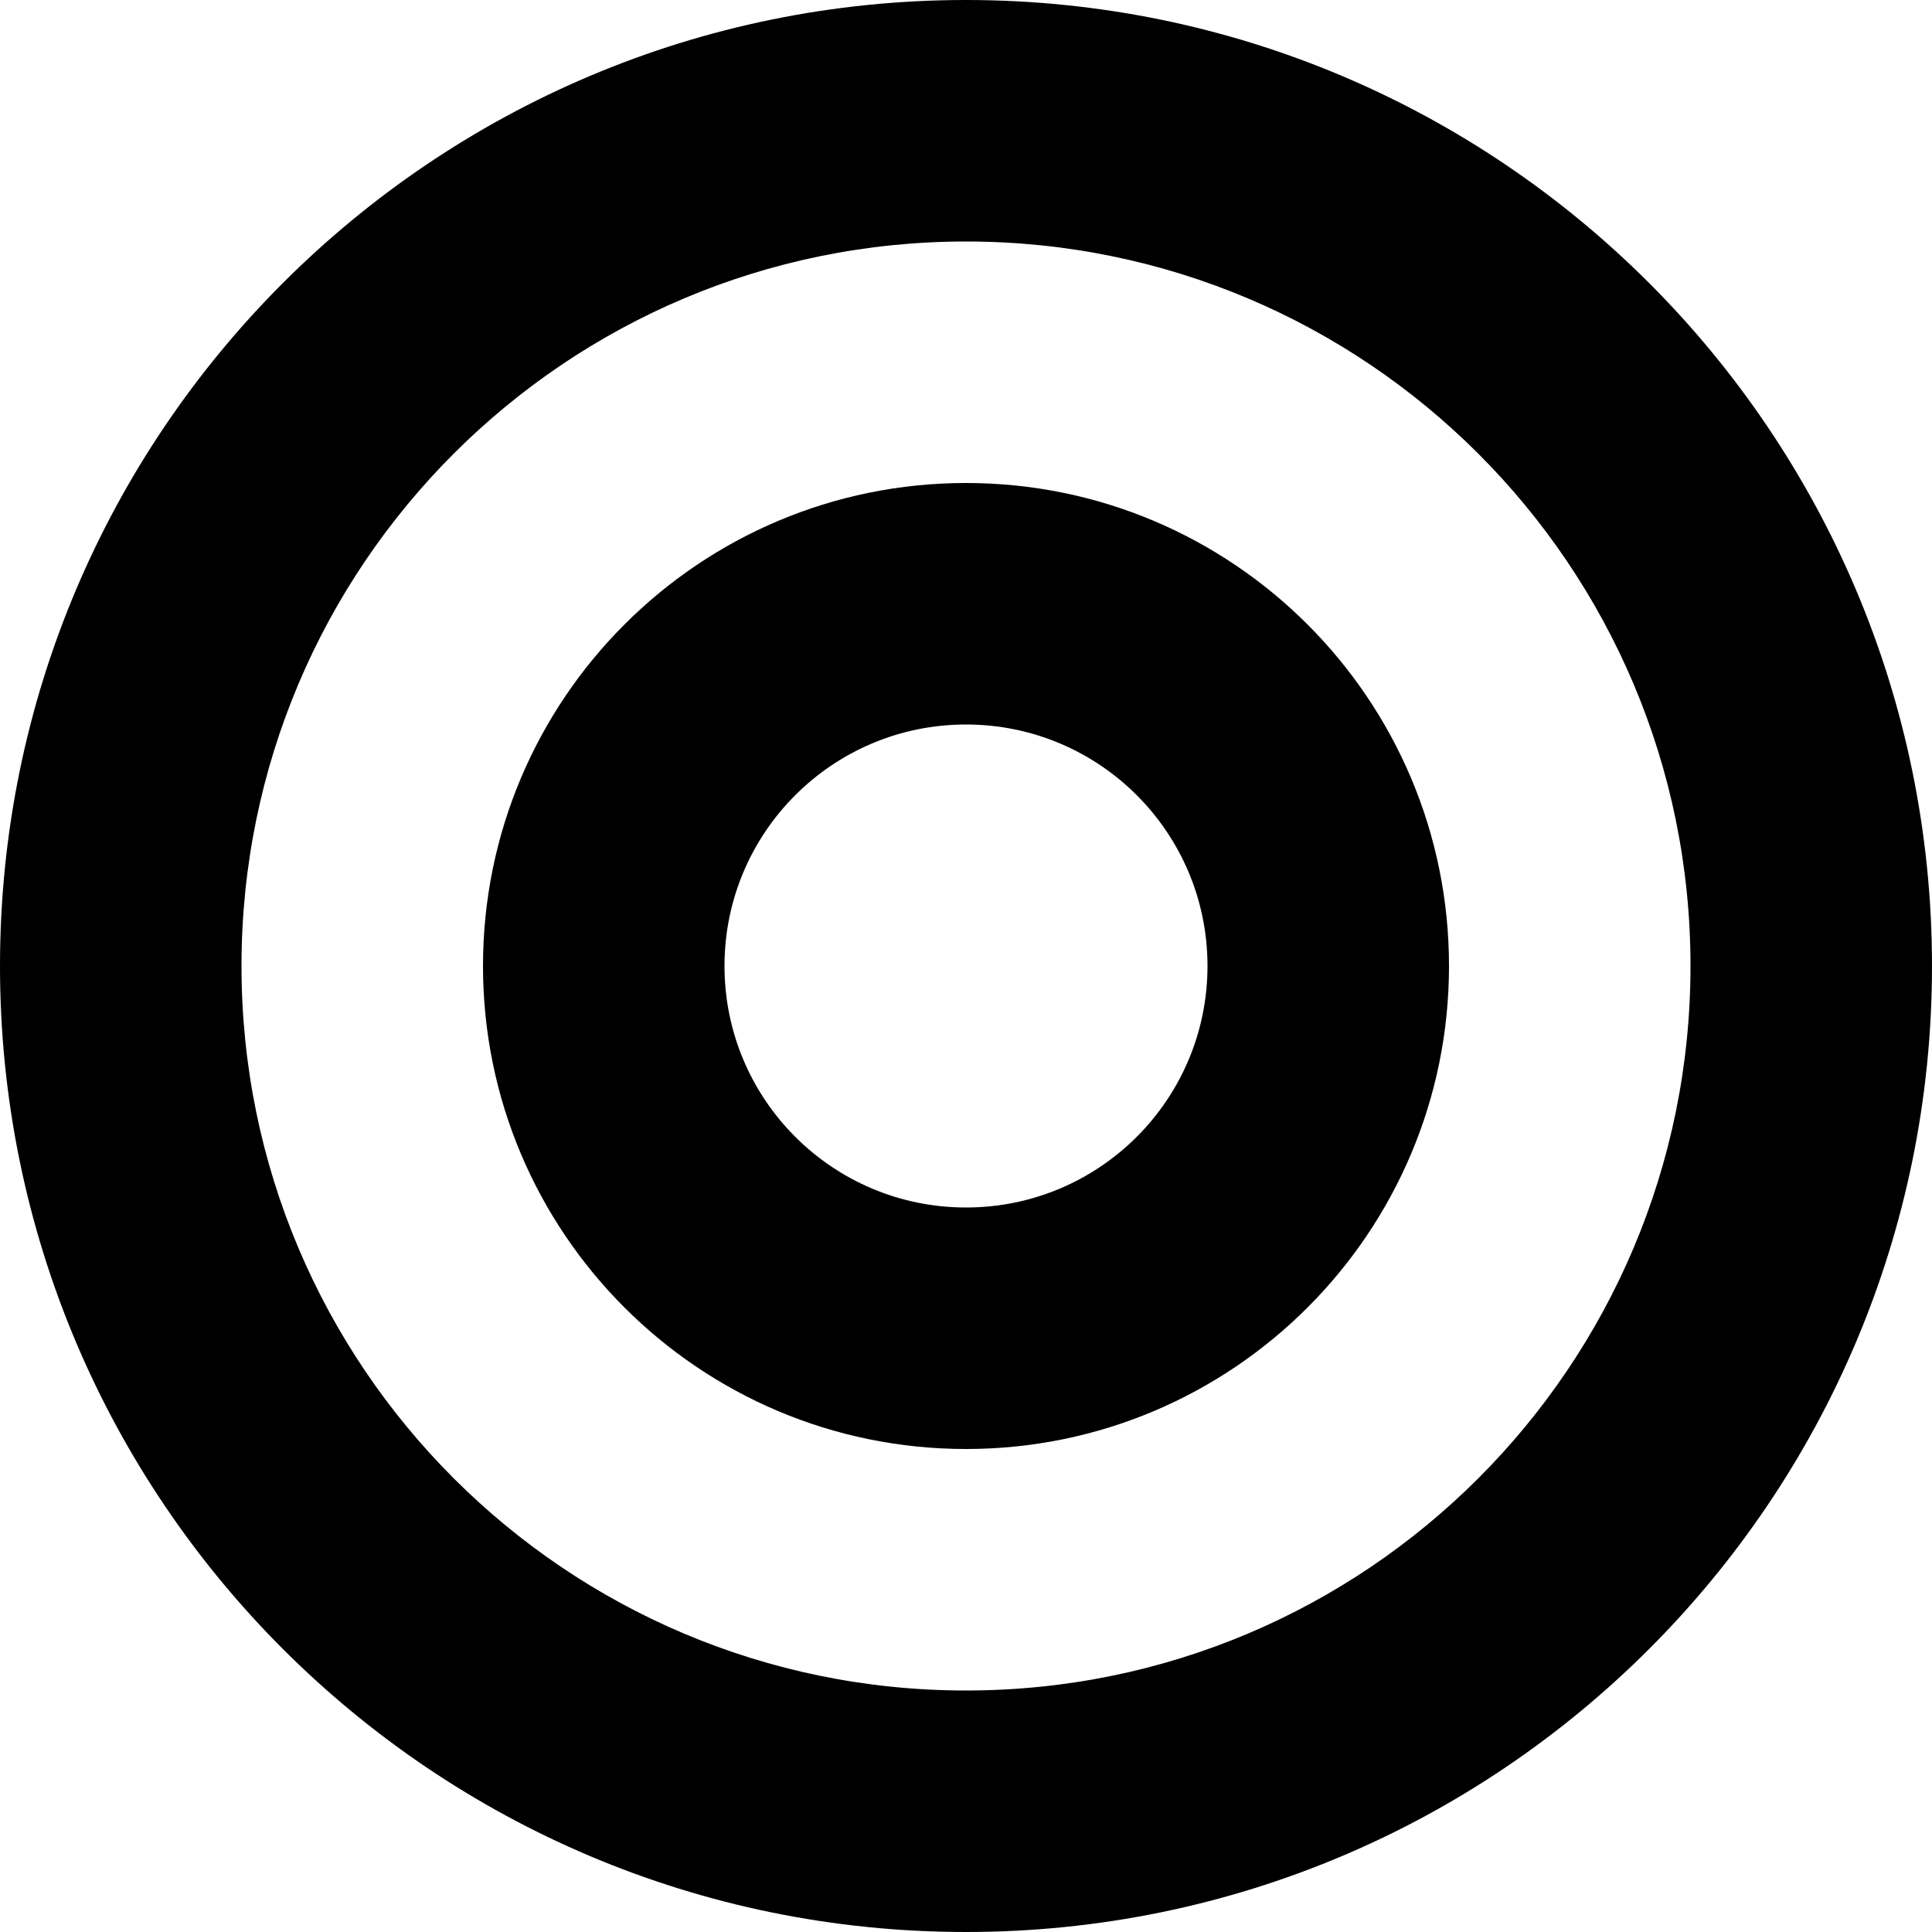
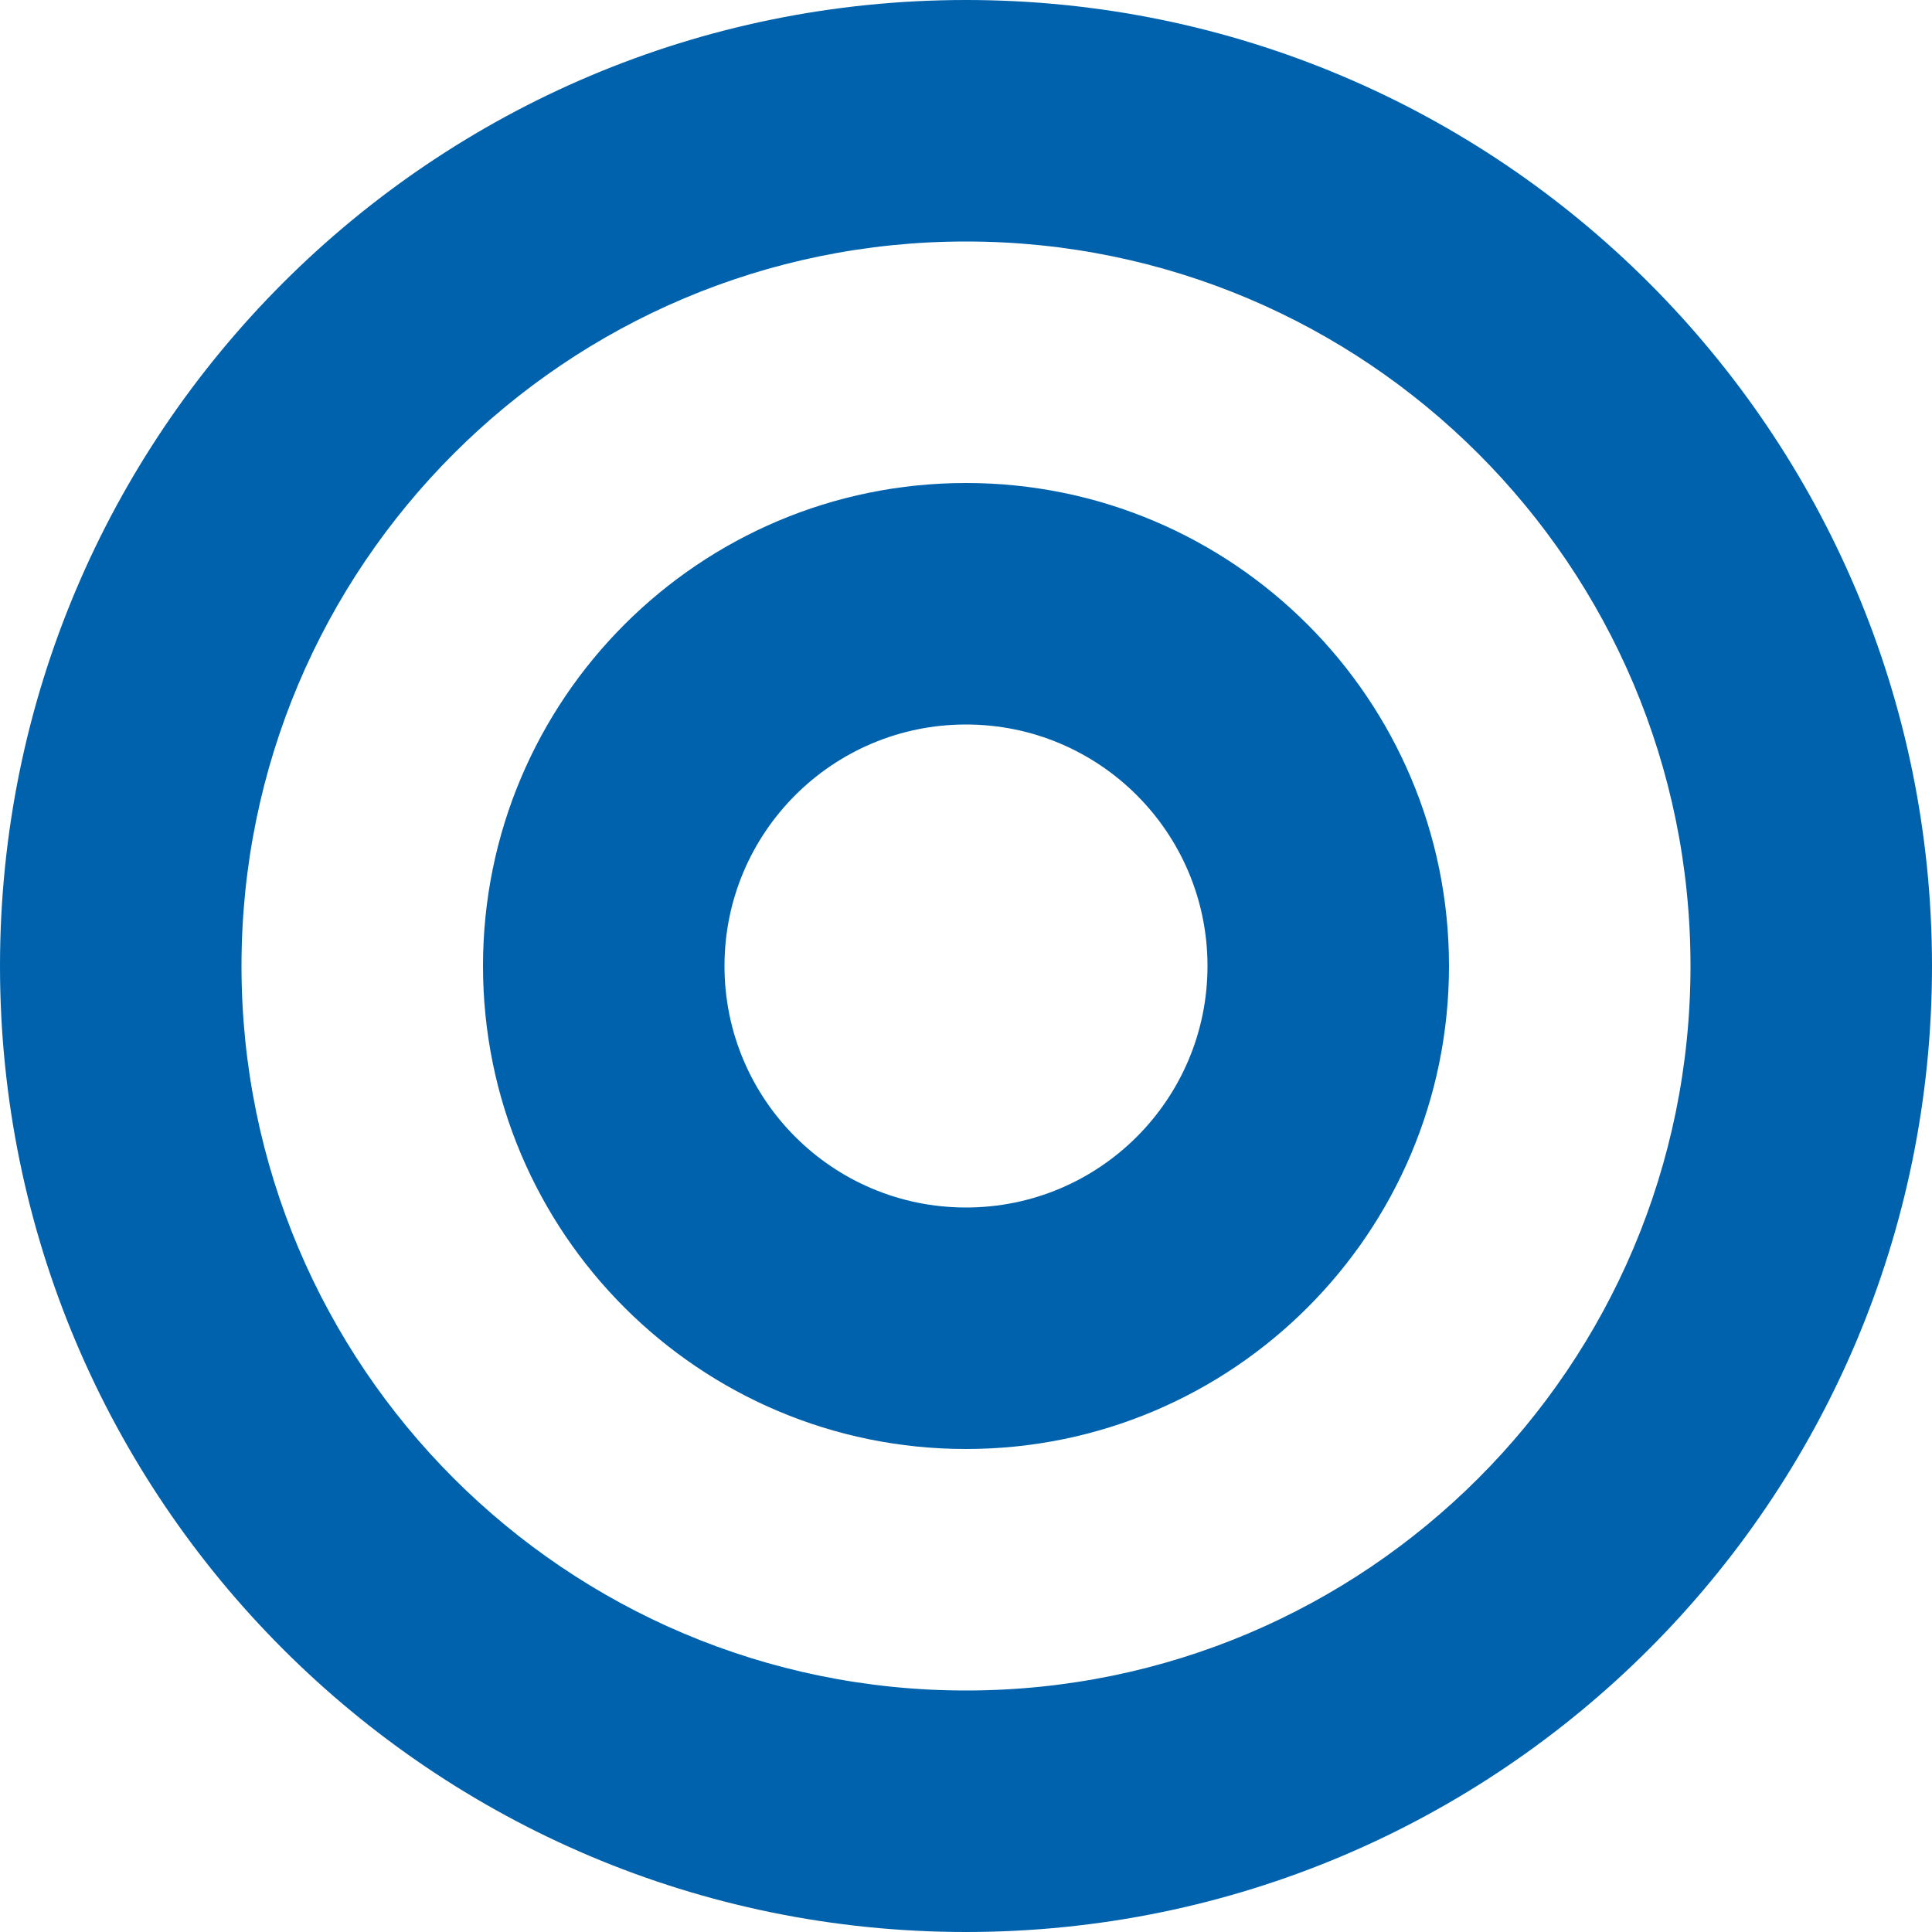
<svg xmlns="http://www.w3.org/2000/svg" width="800px" height="800px" viewBox="0 0 16 16" fill="none">
-   <path fill-rule="evenodd" clip-rule="evenodd" d="M8 4C5.791 4 4 5.791 4 8C4 10.209 5.791 12 8 12C10.209 12 12 10.209 12 8C12 5.791 10.209 4 8 4ZM6 8C6 6.895 6.895 6 8 6C9.105 6 10 6.895 10 8C10 9.105 9.105 10 8 10C6.895 10 6 9.105 6 8Z" fill="#000000" />
-   <path fill-rule="evenodd" clip-rule="evenodd" d="M8 0C3.582 0 0 3.582 0 8C0 12.418 3.582 16 8 16C12.418 16 16 12.418 16 8C16 3.582 12.418 0 8 0ZM2 8C2 4.686 4.686 2 8 2C11.314 2 14 4.686 14 8C14 11.314 11.314 14 8 14C4.686 14 2 11.314 2 8Z" fill="#000000" />
+   <path fill-rule="evenodd" clip-rule="evenodd" d="M8 4C5.791 4 4 5.791 4 8C4 10.209 5.791 12 8 12C10.209 12 12 10.209 12 8C12 5.791 10.209 4 8 4ZM6 8C6 6.895 6.895 6 8 6C9.105 6 10 6.895 10 8C10 9.105 9.105 10 8 10C6.895 10 6 9.105 6 8Z" fill="#0062ad" />
+   <path fill-rule="evenodd" clip-rule="evenodd" d="M8 0C3.582 0 0 3.582 0 8C0 12.418 3.582 16 8 16C12.418 16 16 12.418 16 8C16 3.582 12.418 0 8 0ZM2 8C2 4.686 4.686 2 8 2C11.314 2 14 4.686 14 8C14 11.314 11.314 14 8 14C4.686 14 2 11.314 2 8Z" fill="#0062ad" />
</svg>
